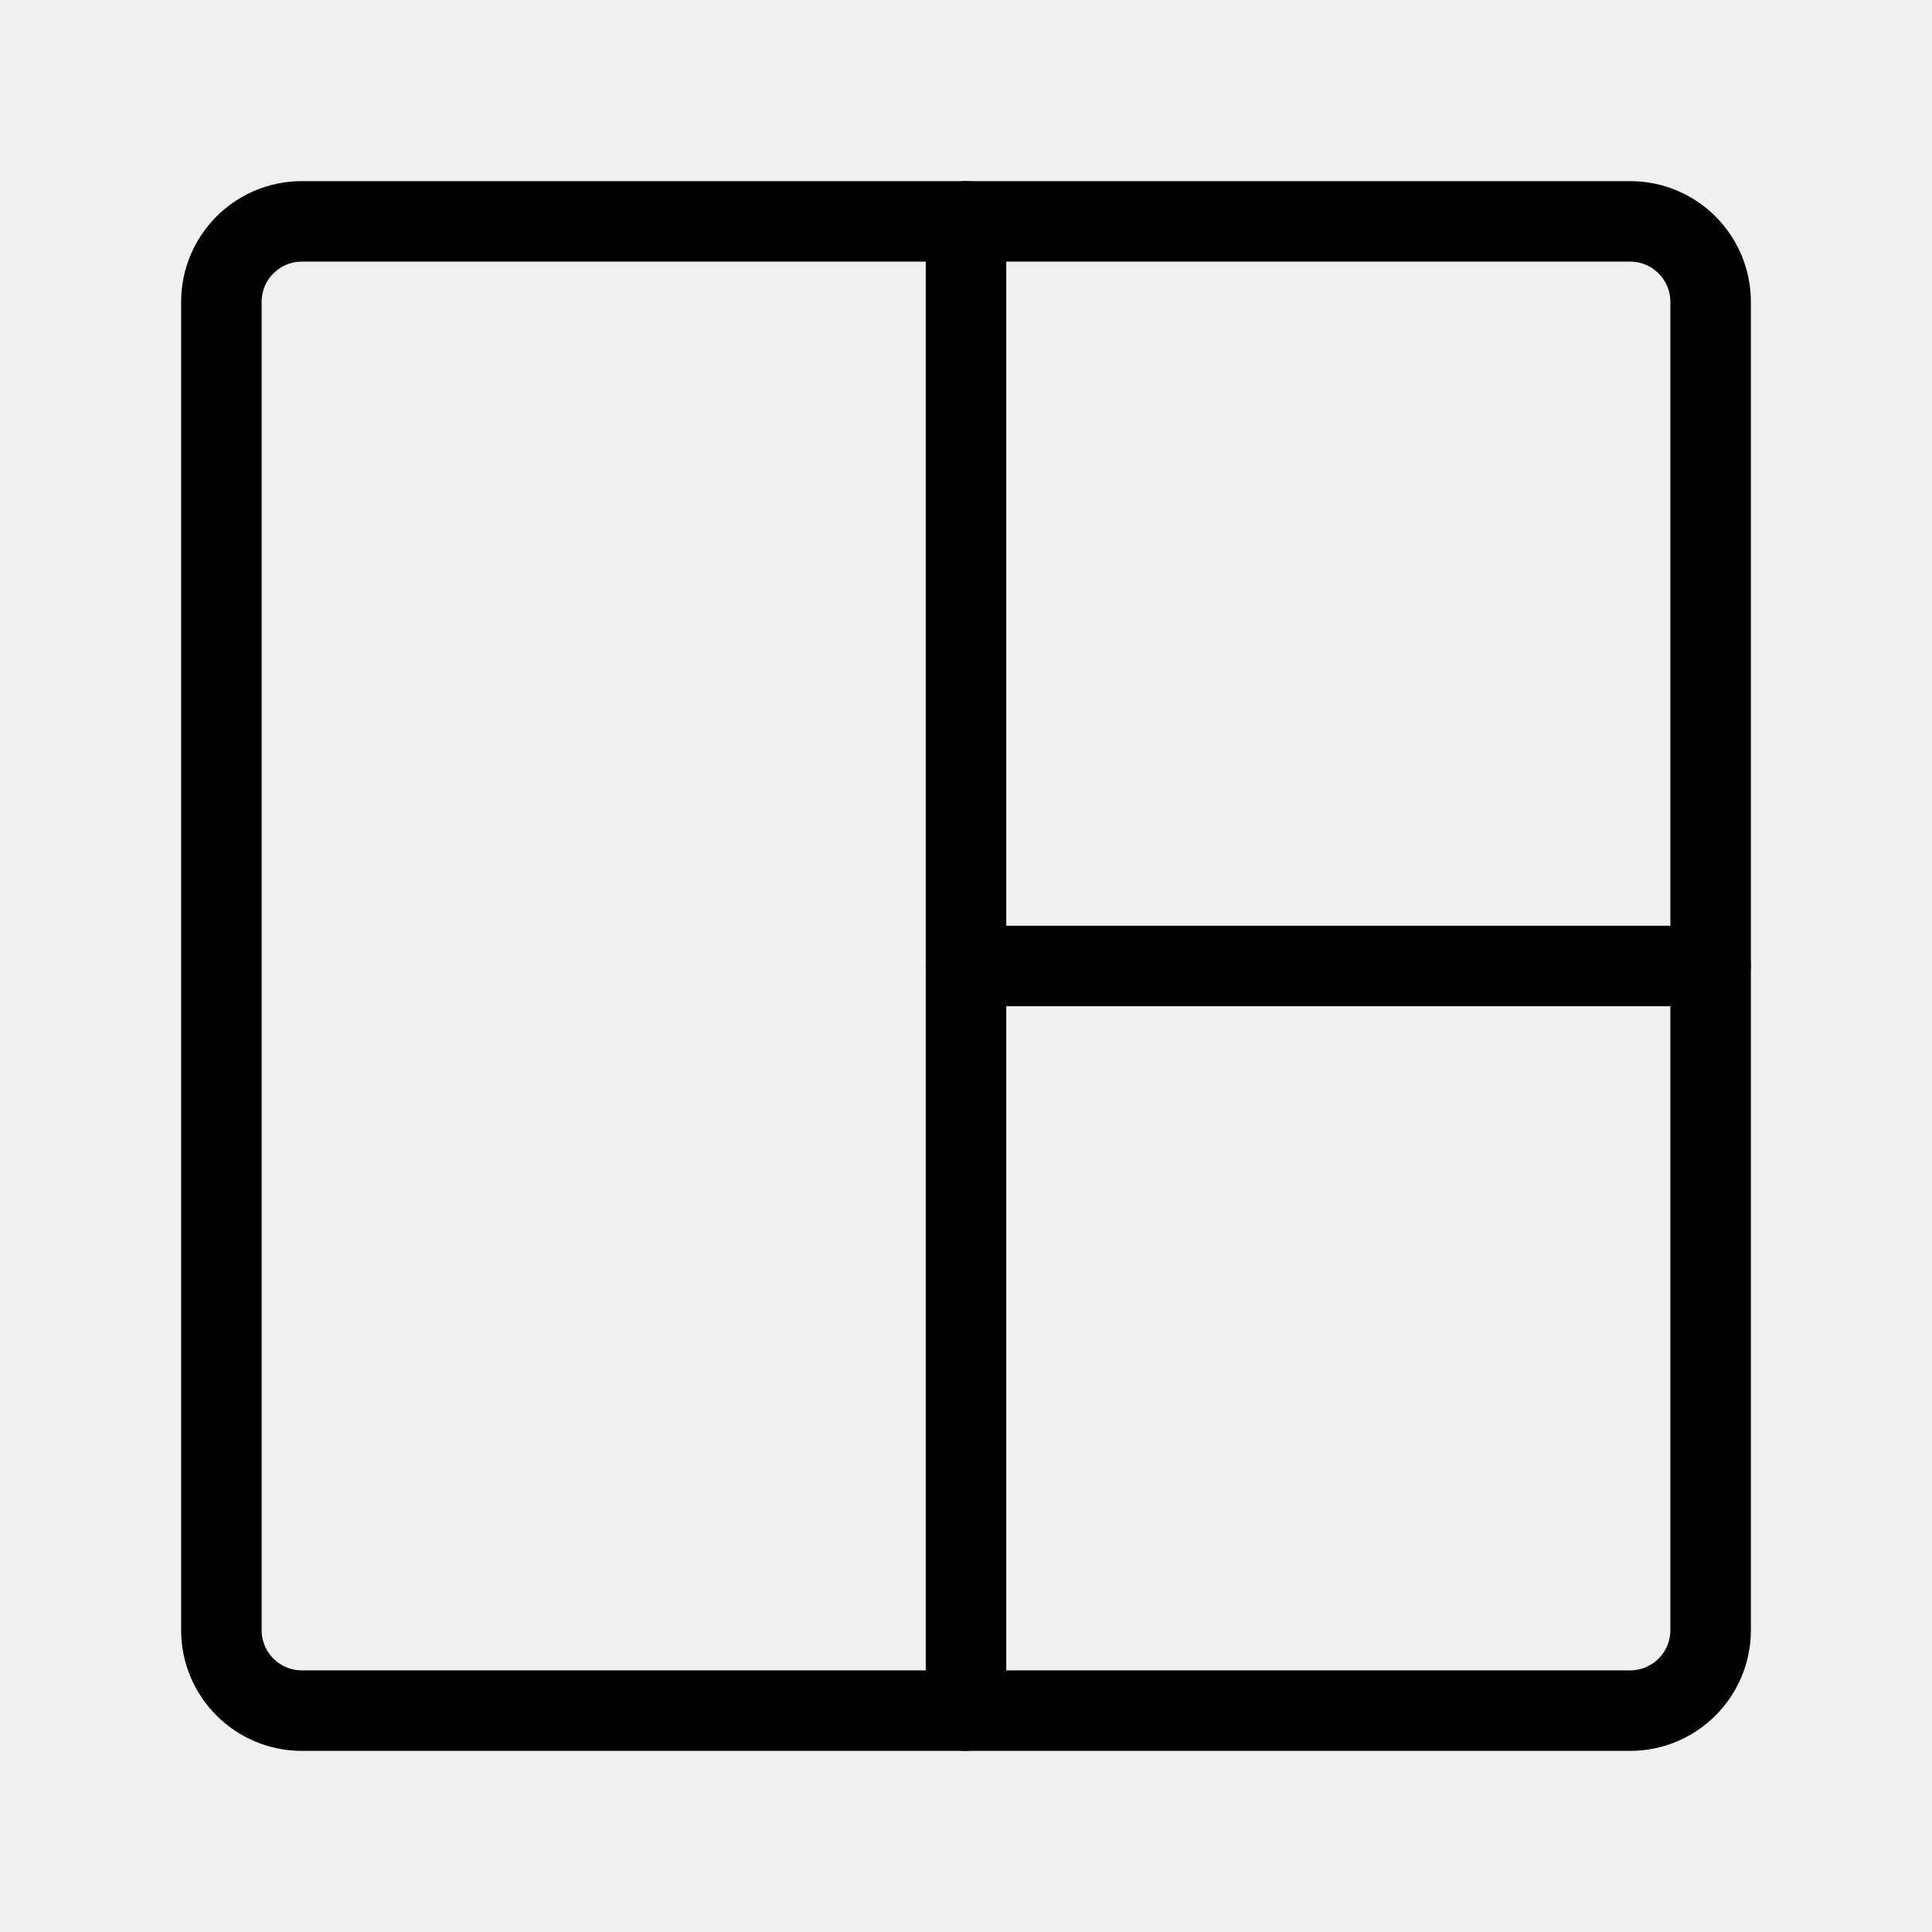
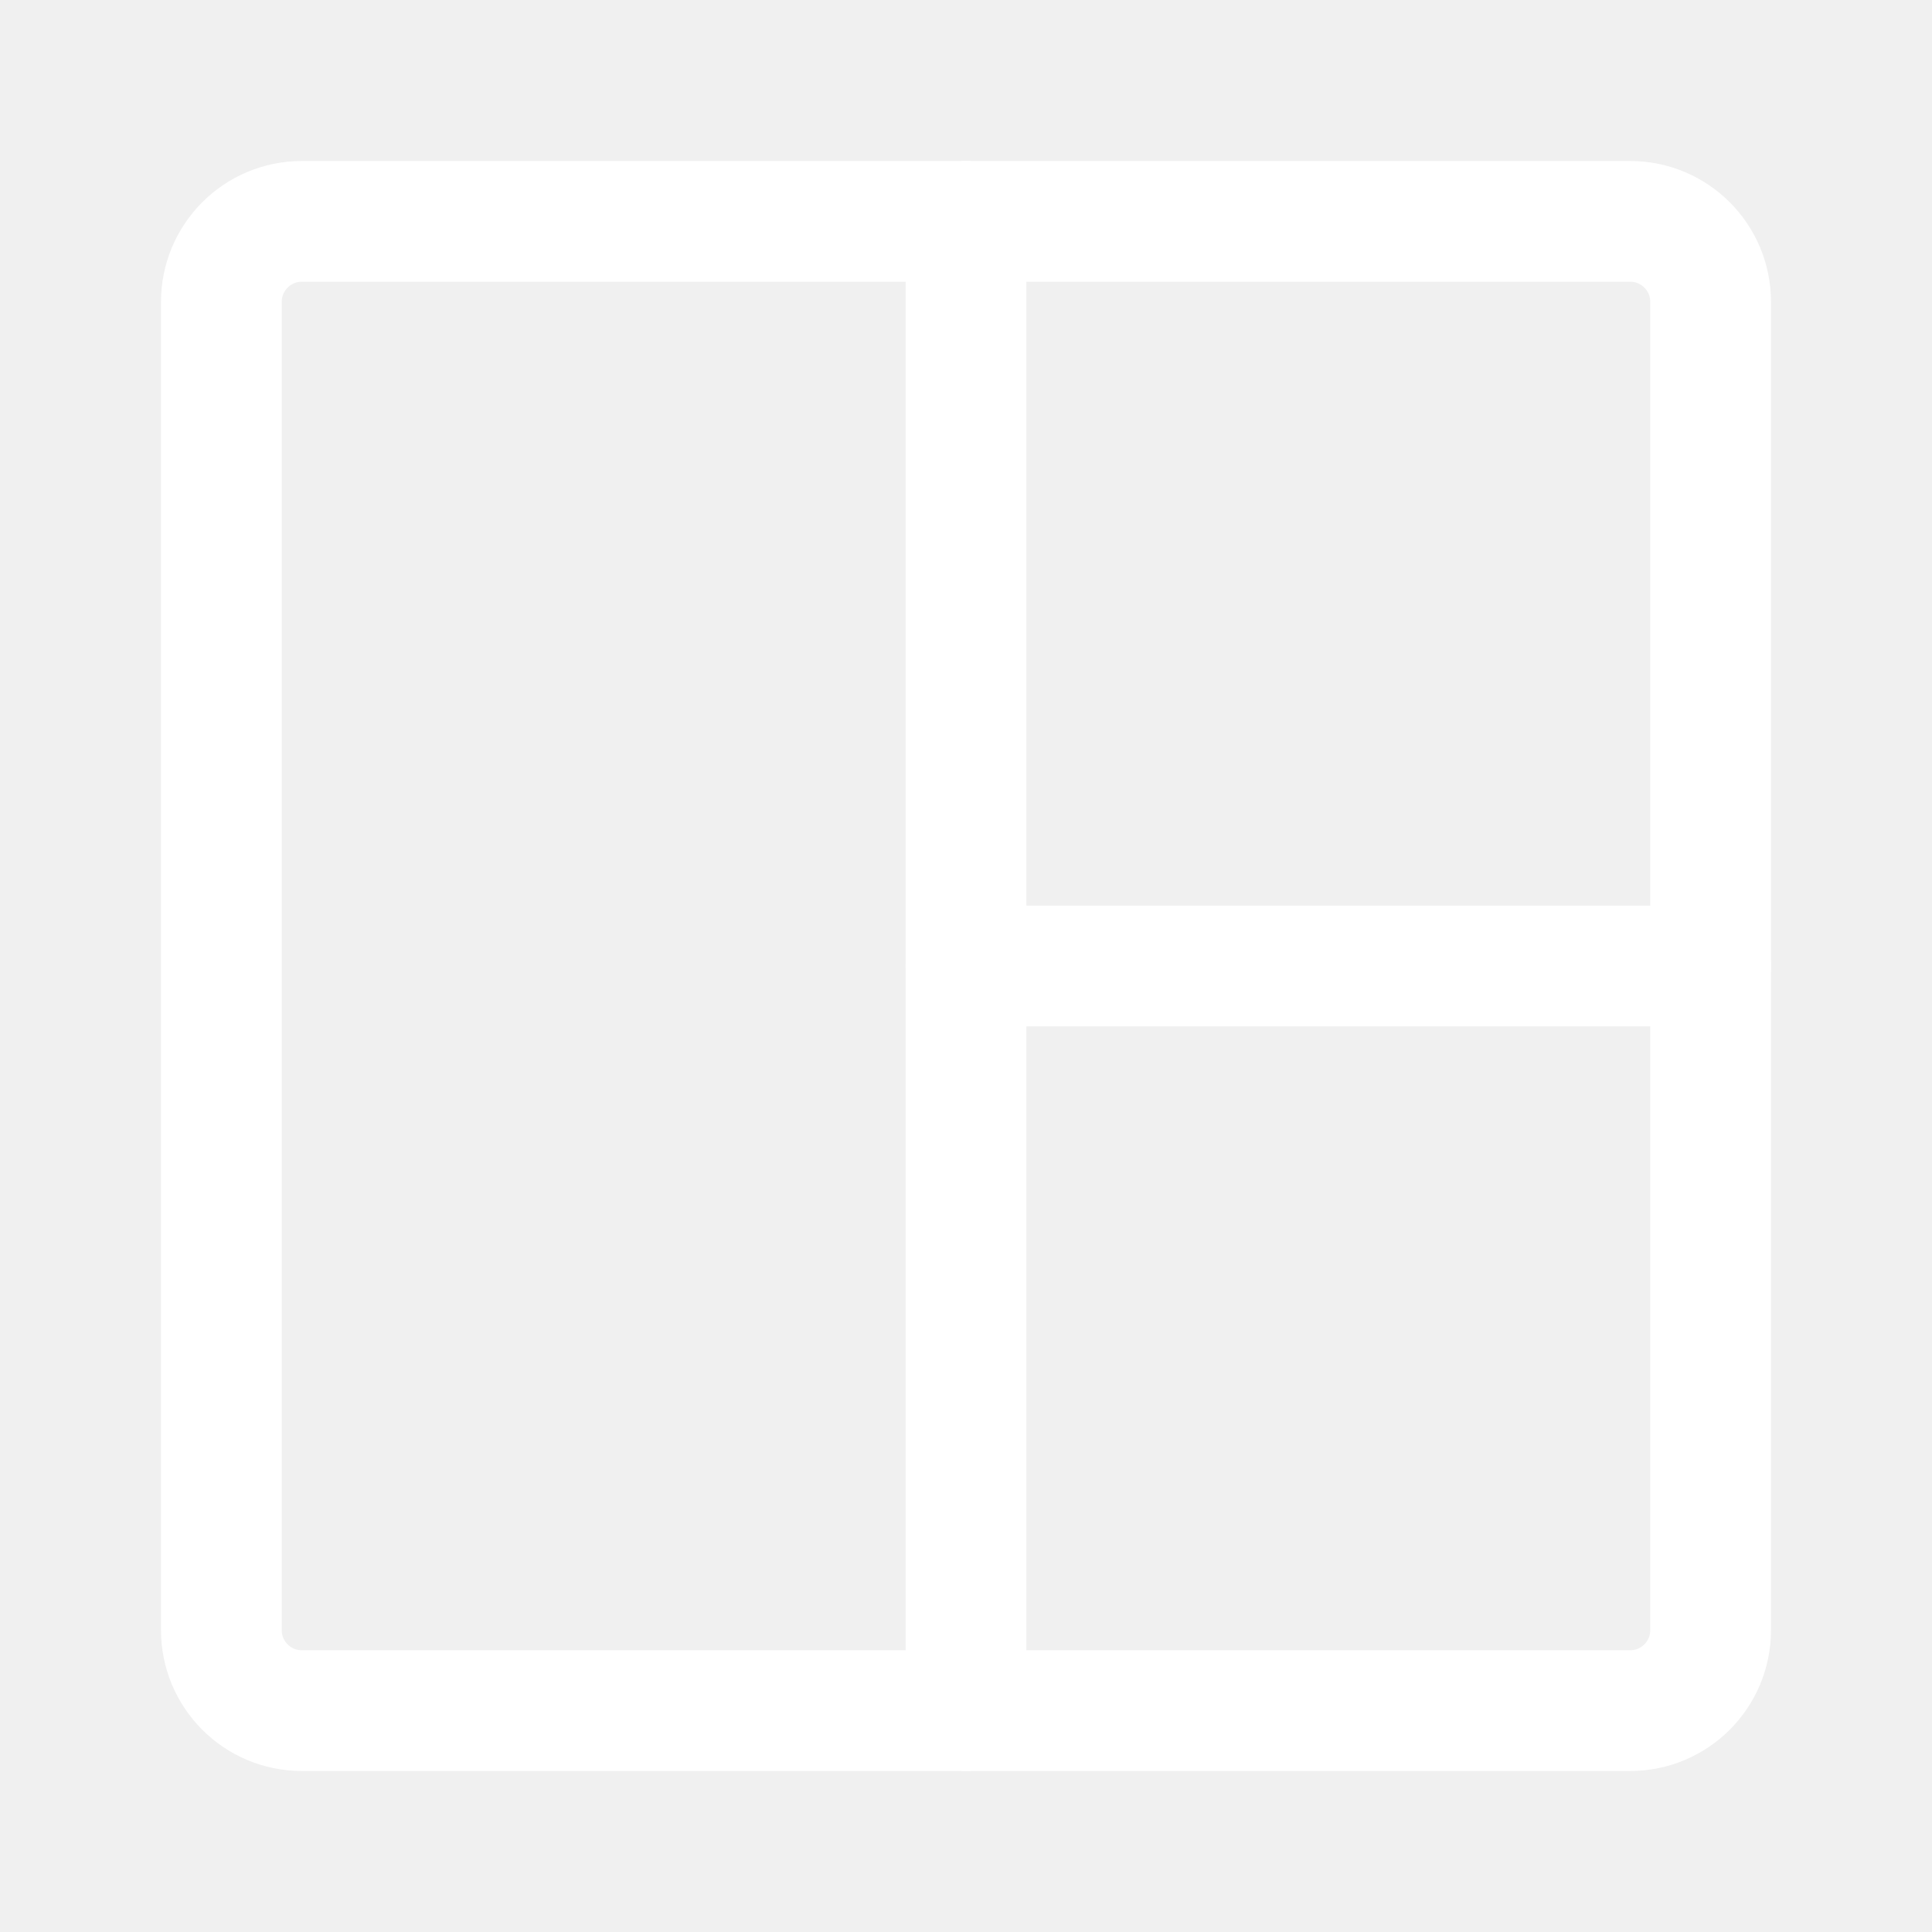
<svg xmlns="http://www.w3.org/2000/svg" viewBox="0 0 48 48" width="35px" height="35px">
-   <g fill="none" stroke="#000" stroke-linecap="round" stroke-linejoin="round" stroke-width="2">
+   <g fill="none" stroke="#fff" stroke-linecap="round" stroke-linejoin="round" stroke-width="3">
    <path d="m40.5 5.5h-33a2 2 0 0 0 -2 2v33a2 2 0 0 0 2 2h33a2 2 0 0 0 2-2v-33a2 2 0 0 0 -2-2z" />
    <path d="m24 5.5v37" />
    <path d="m42.5 24h-18.5" />
  </g>
</svg>
